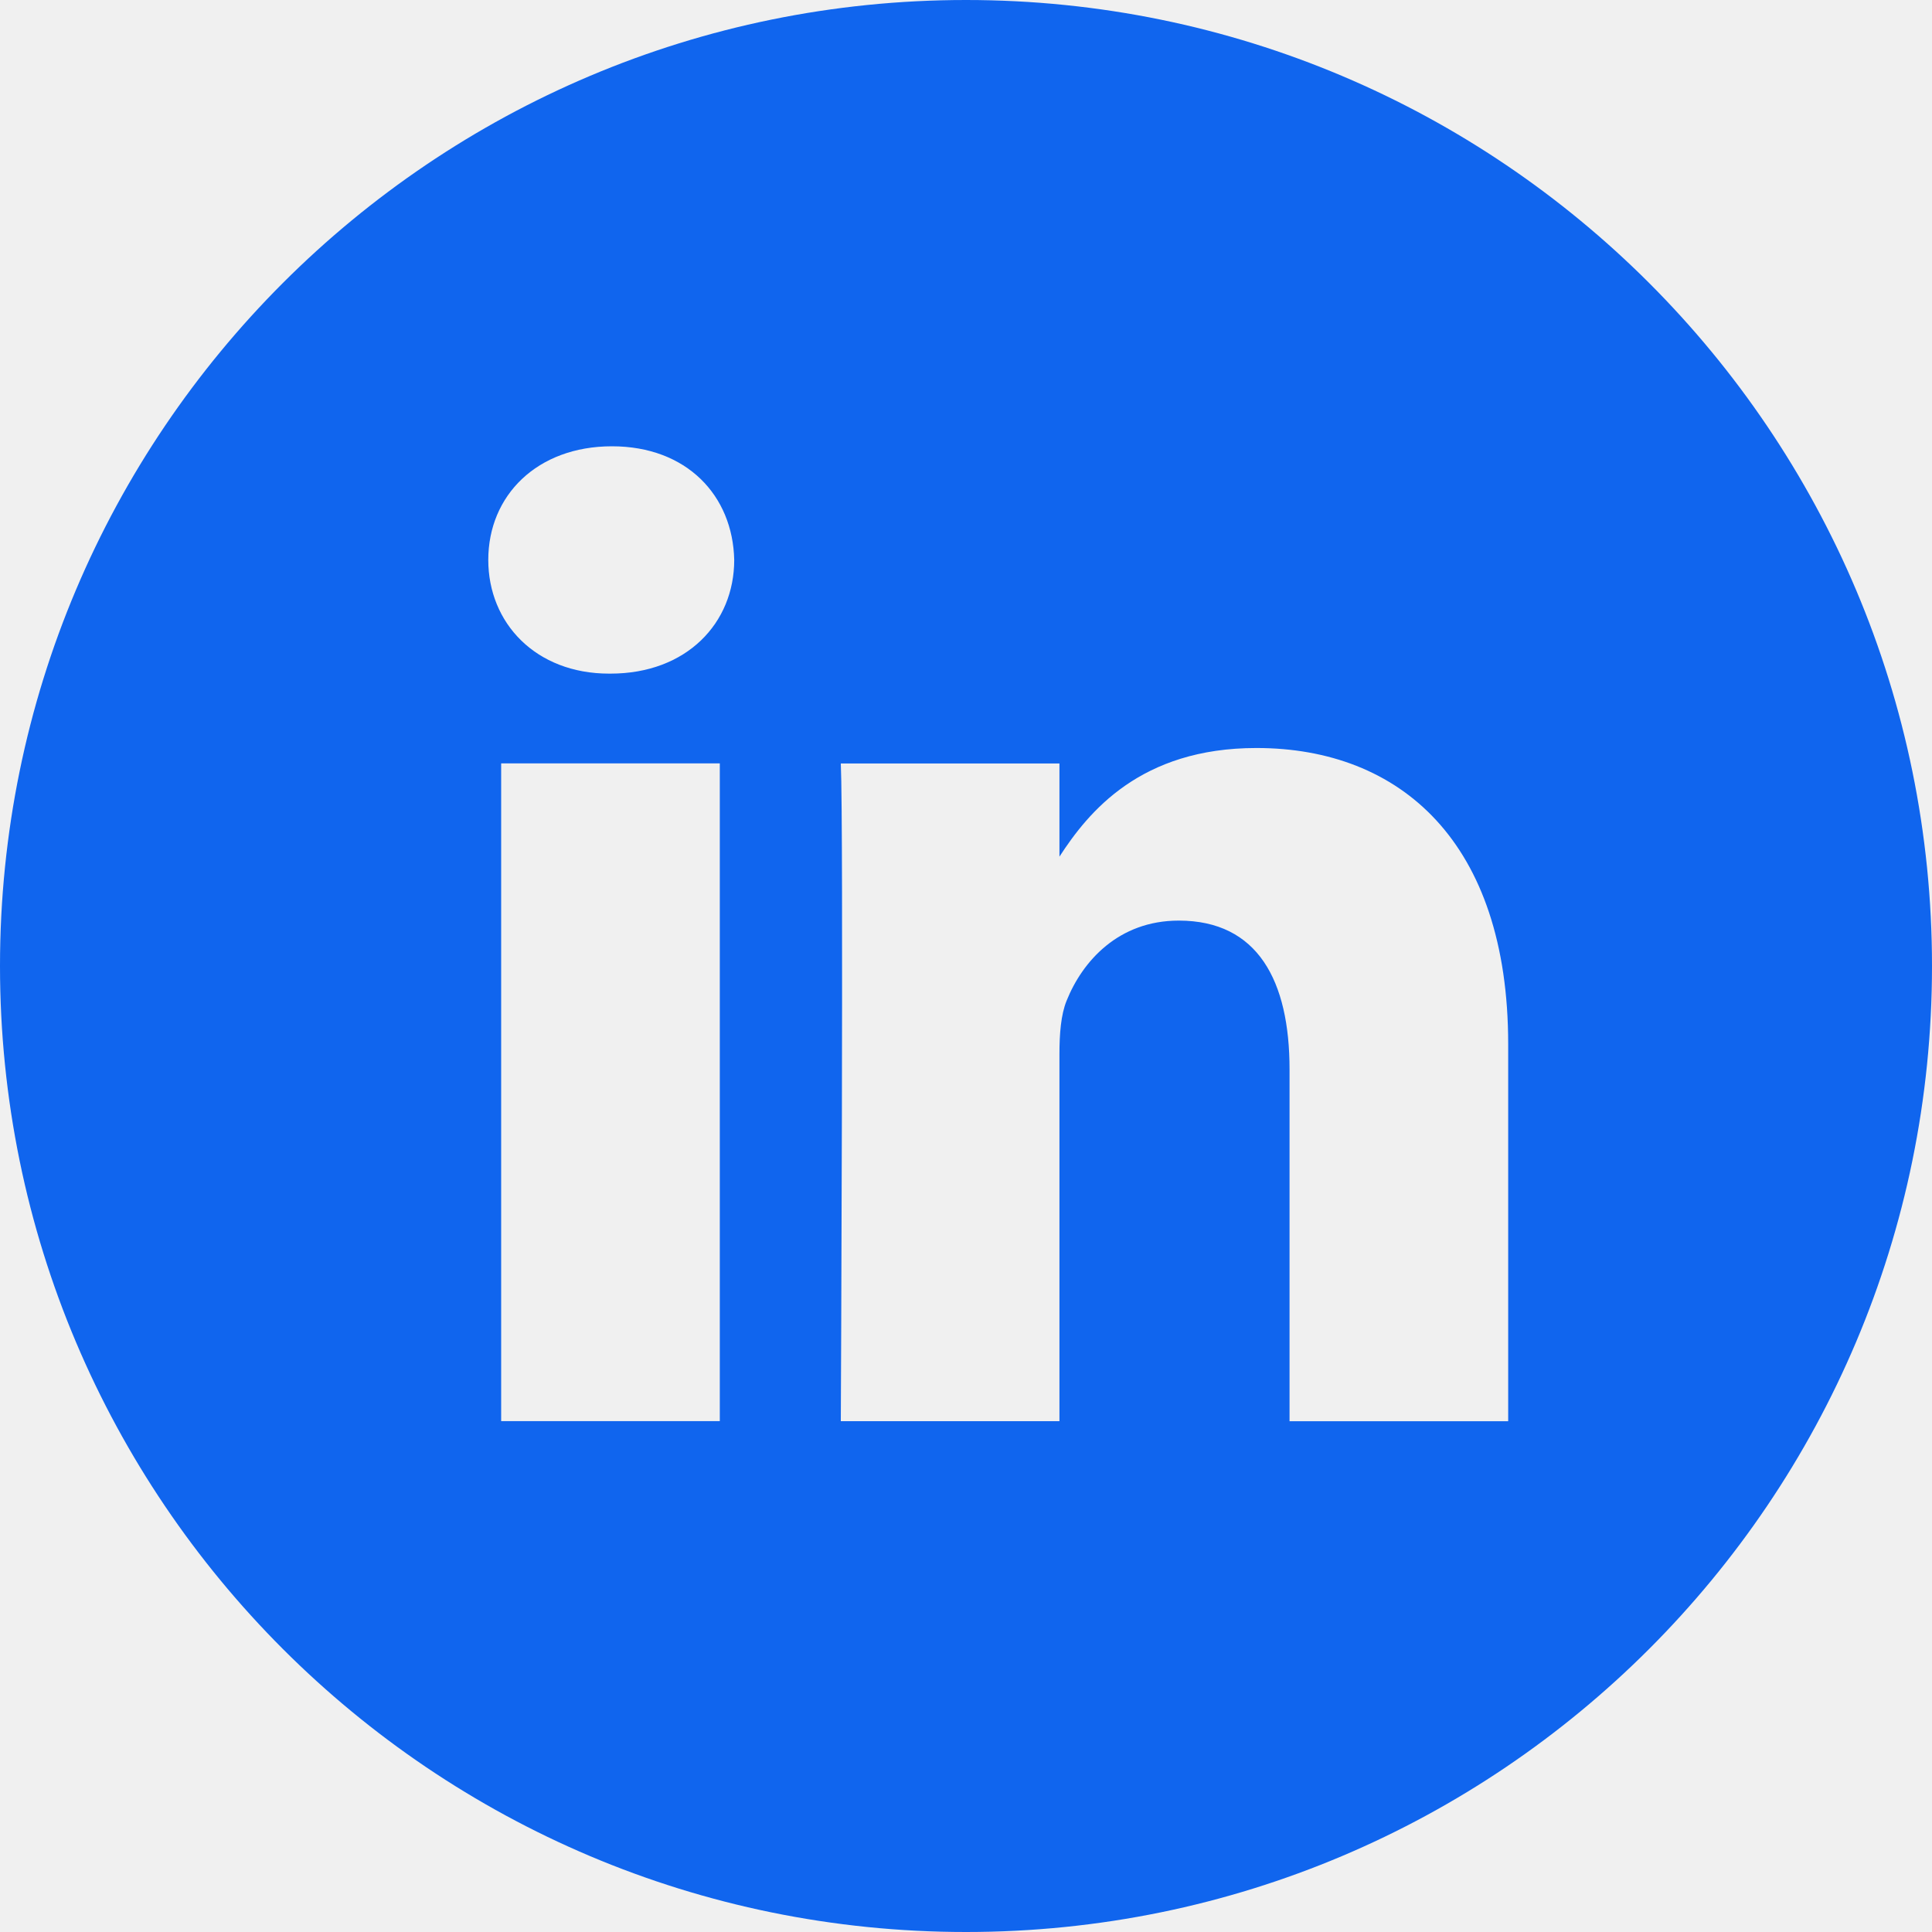
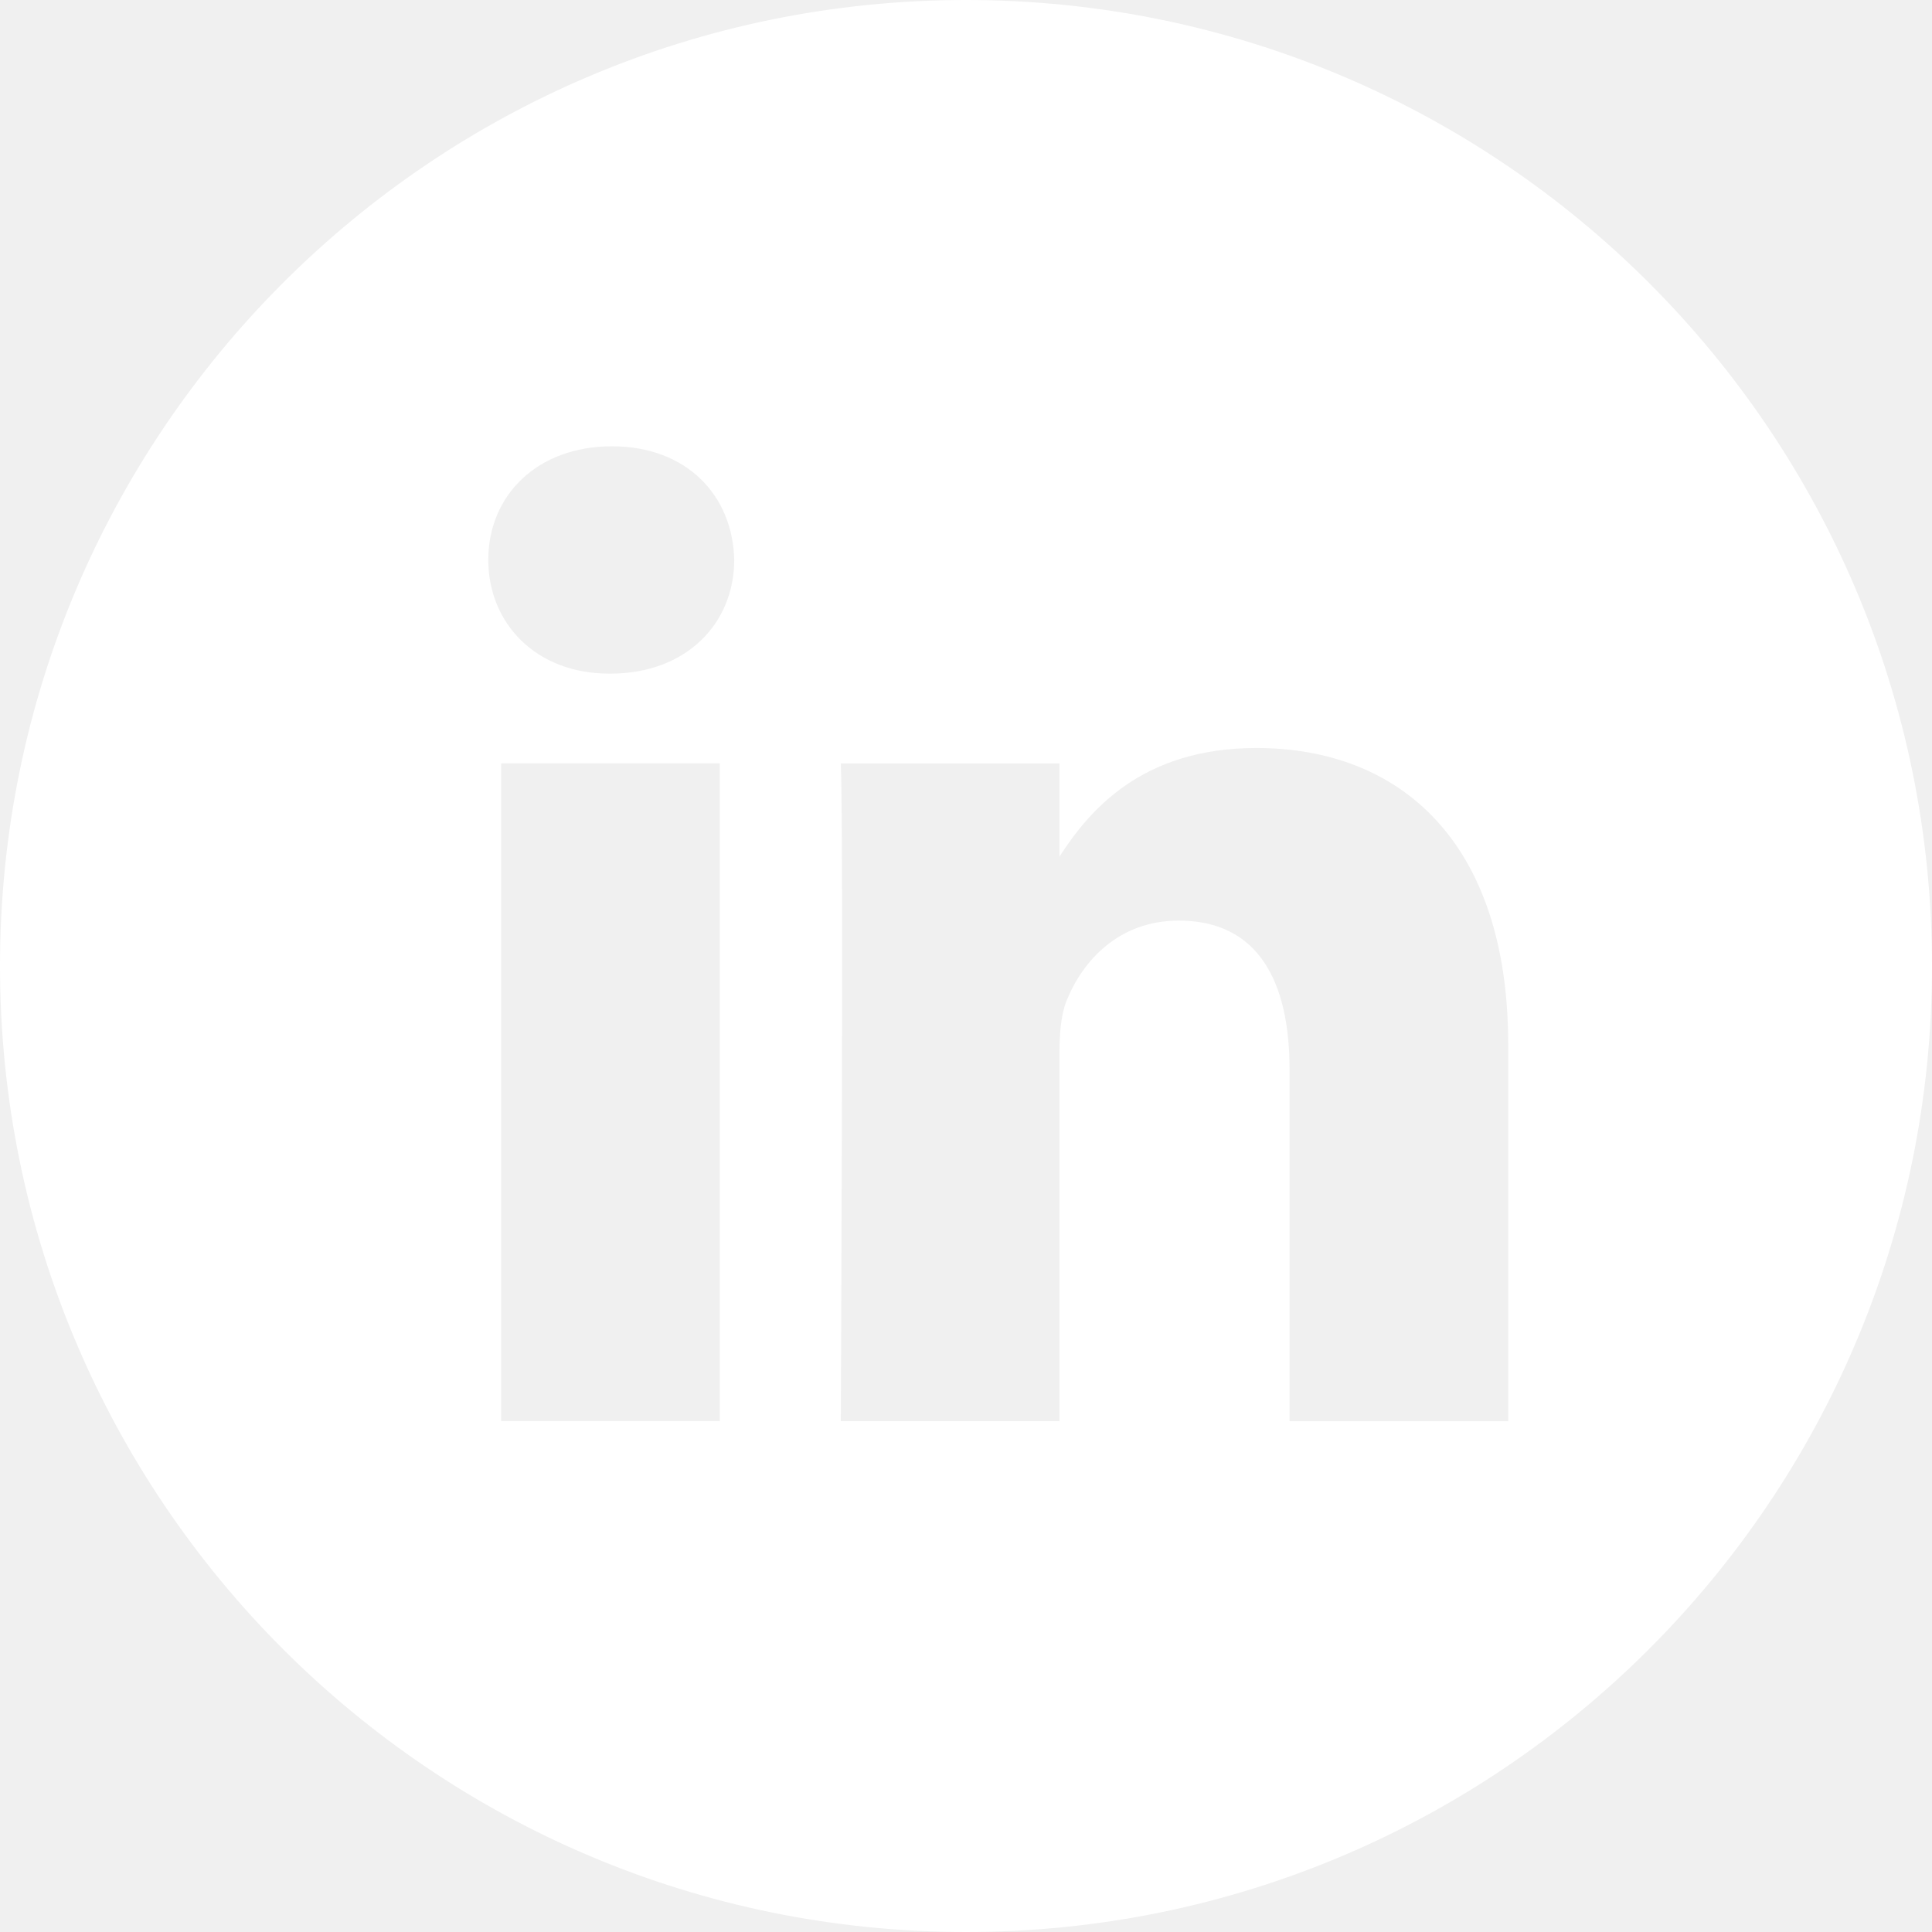
<svg xmlns="http://www.w3.org/2000/svg" width="30" height="30">
-   <path d="M23.419 22.069v-5.857c0-3.137-1.676-4.597-3.909-4.597-1.802 0-2.609.992-3.059 1.687v-1.447h-3.395c.045.958 0 10.213 0 10.213h3.395v-5.704c0-.304.022-.609.112-.827.245-.61.804-1.242 1.741-1.242 1.229 0 1.72.937 1.72 2.31v5.464h3.395zM9.479 10.46c1.184 0 1.922-.785 1.922-1.766-.022-1.001-.738-1.764-1.899-1.764s-1.92.763-1.92 1.764c0 .981.737 1.766 1.876 1.766h.022zM15 30C6.716 30 0 23.284 0 15 0 6.715 6.716 0 15 0c8.284 0 15 6.715 15 15 0 8.284-6.716 15-15 15zm-3.823-7.931V11.854H7.782v10.213h3.395z" fill="#1065EE" />
+   <path d="M23.419 22.069v-5.857c0-3.137-1.676-4.597-3.909-4.597-1.802 0-2.609.992-3.059 1.687v-1.447h-3.395c.045.958 0 10.213 0 10.213h3.395v-5.704c0-.304.022-.609.112-.827.245-.61.804-1.242 1.741-1.242 1.229 0 1.72.937 1.72 2.31v5.464h3.395zM9.479 10.46c1.184 0 1.922-.785 1.922-1.766-.022-1.001-.738-1.764-1.899-1.764s-1.92.763-1.92 1.764c0 .981.737 1.766 1.876 1.766h.022zM15 30C6.716 30 0 23.284 0 15 0 6.715 6.716 0 15 0c8.284 0 15 6.715 15 15 0 8.284-6.716 15-15 15zm-3.823-7.931V11.854H7.782v10.213h3.395z" fill="#fff" />
</svg>
